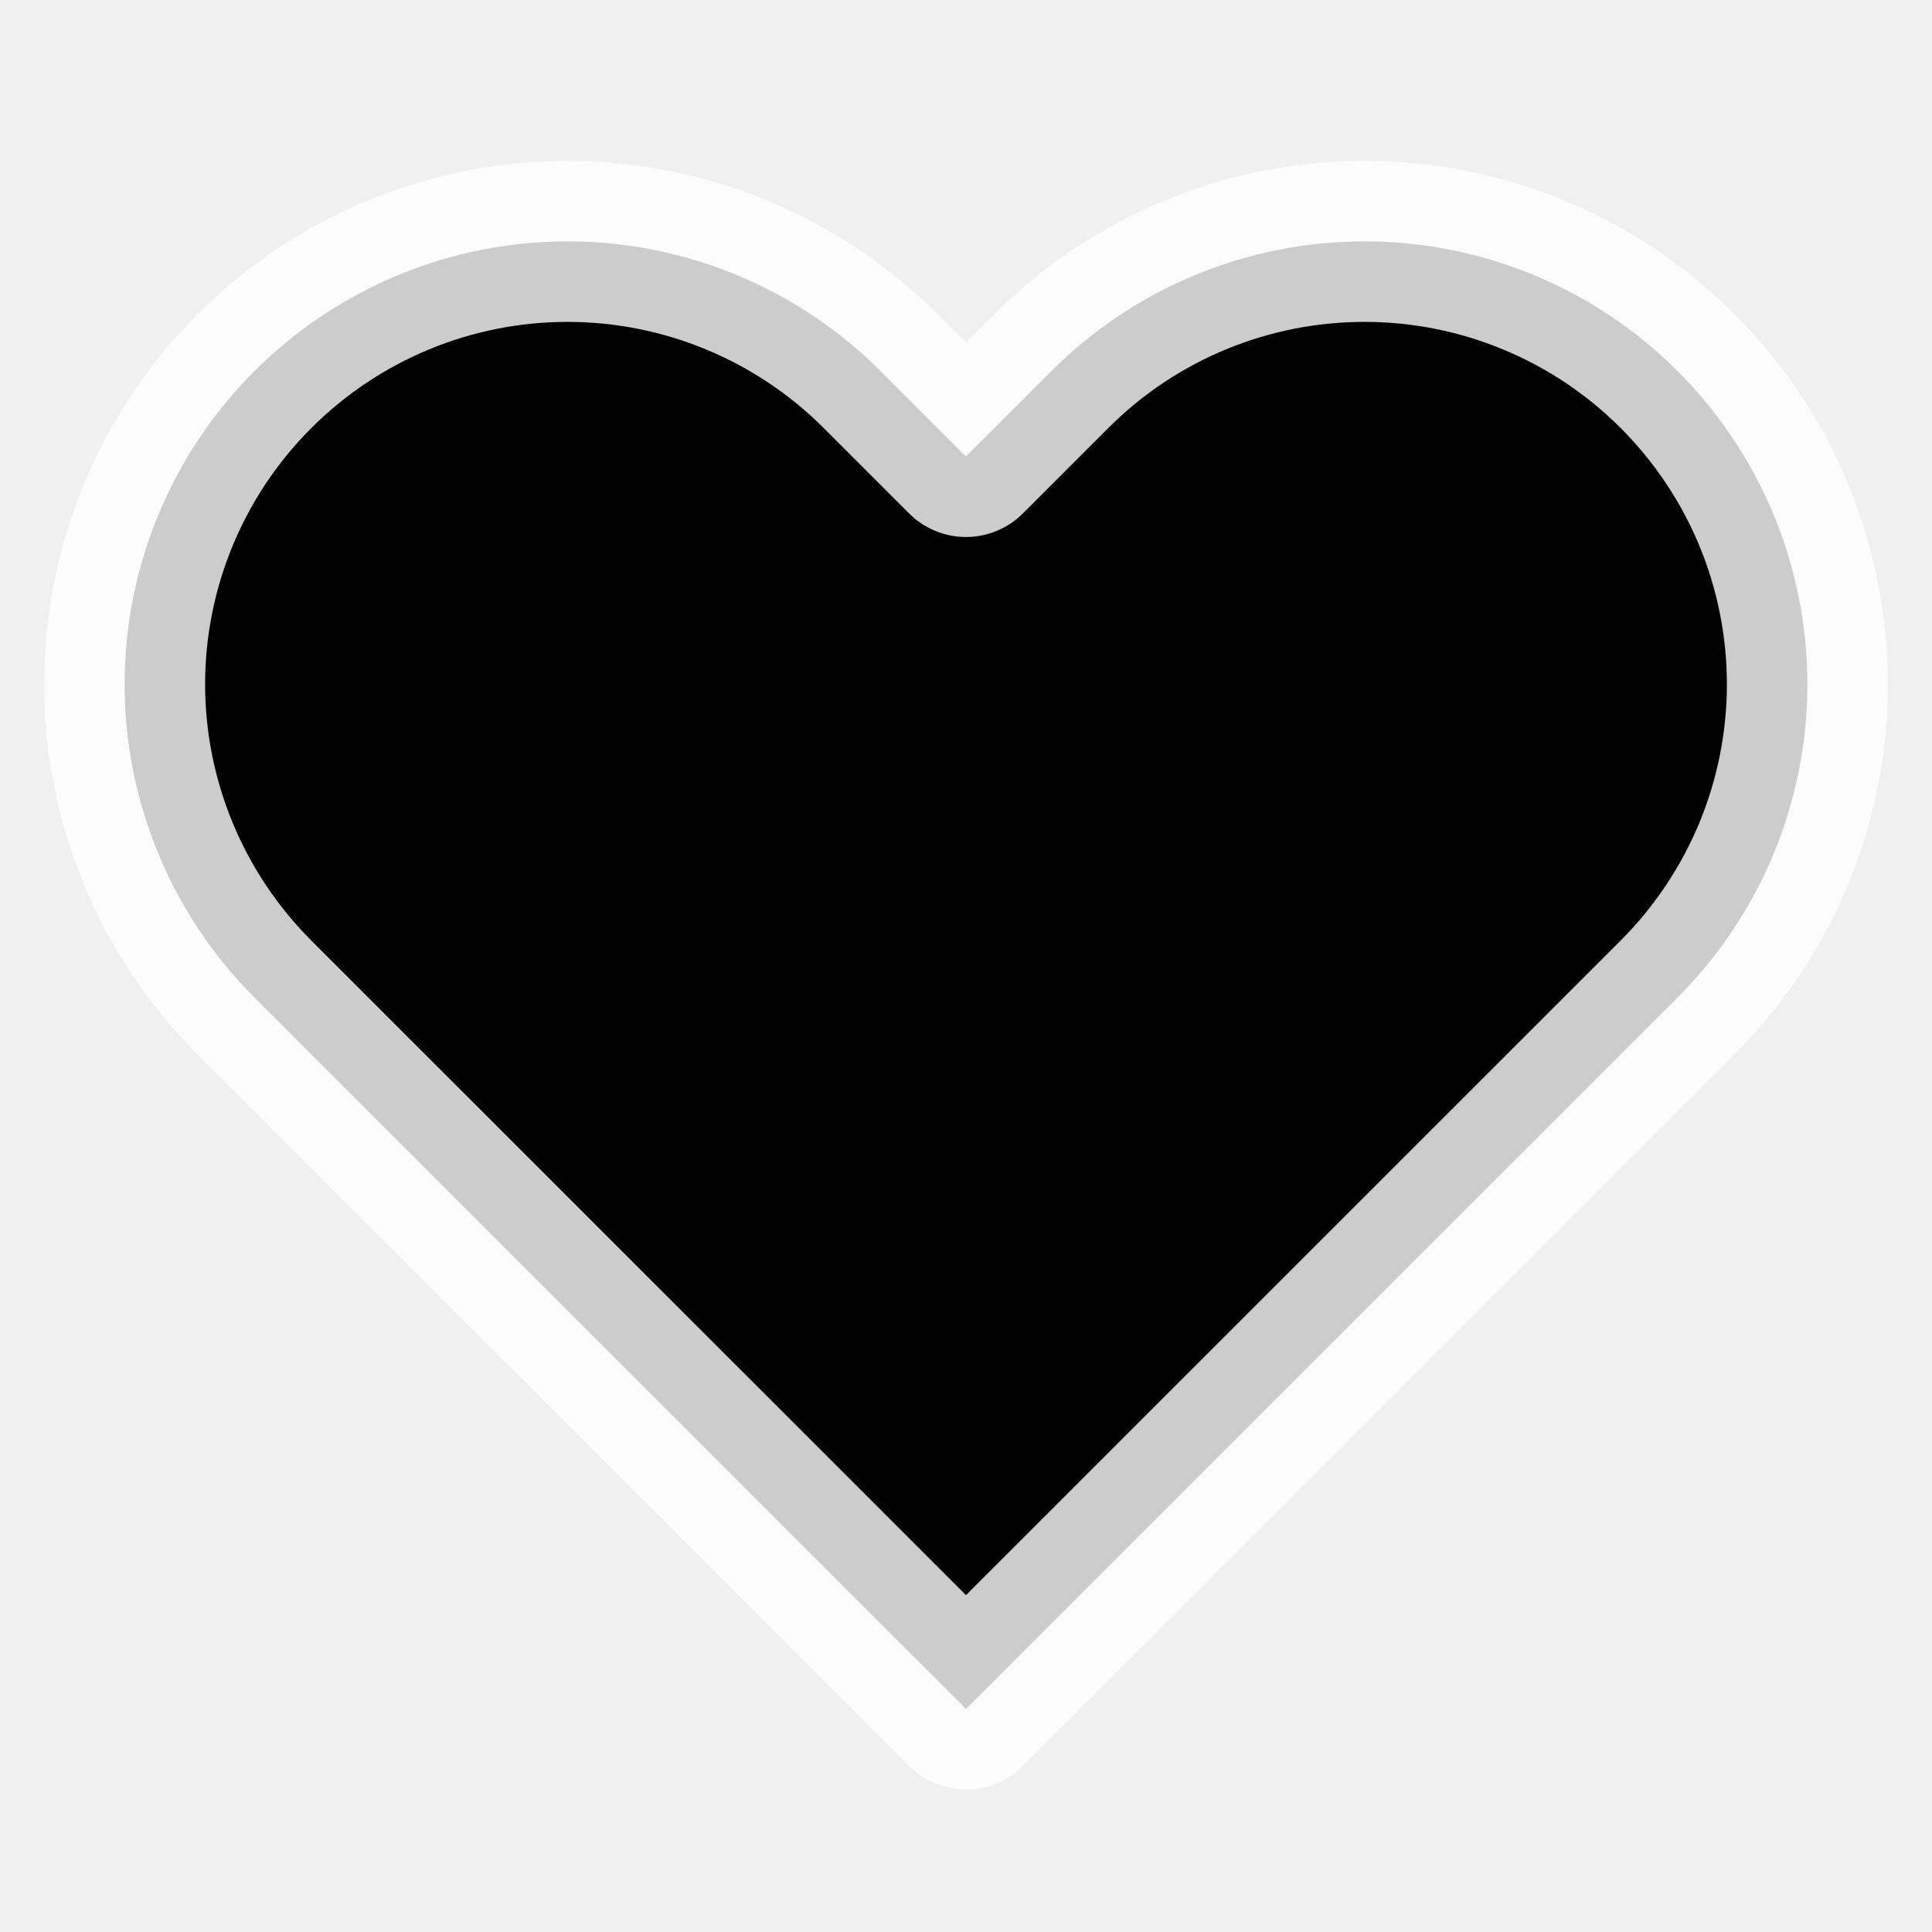
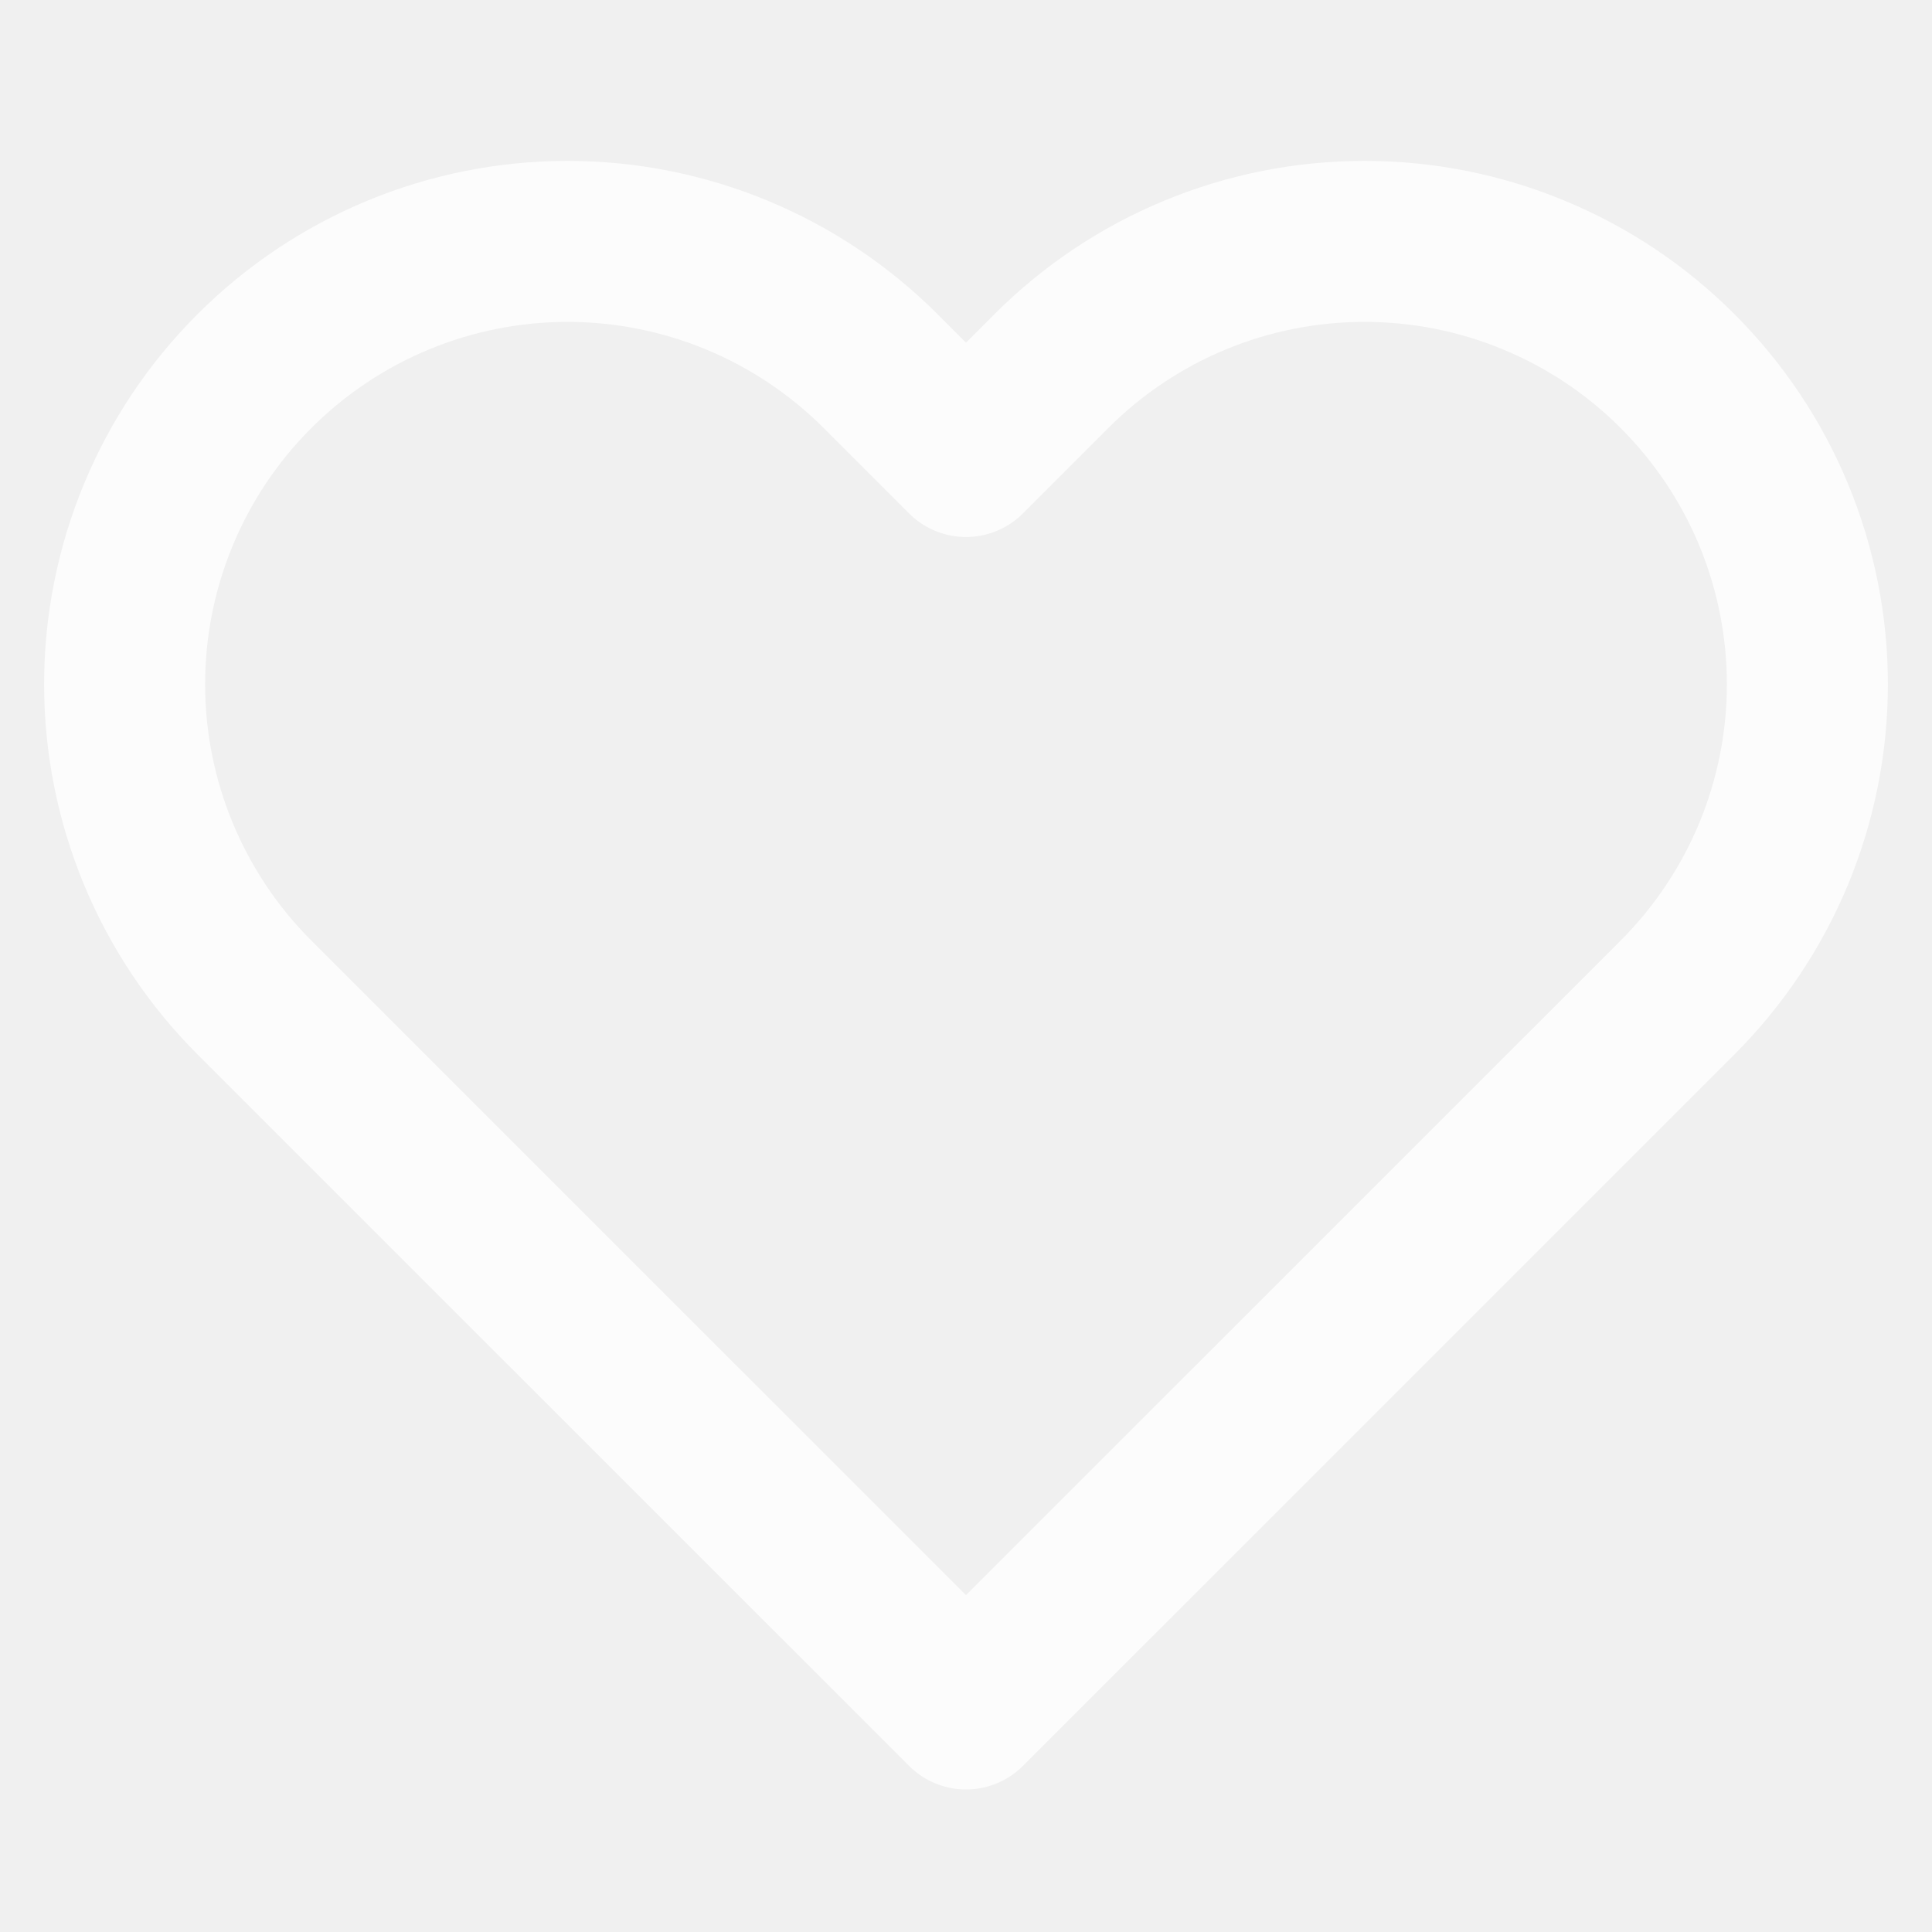
- <svg xmlns="http://www.w3.org/2000/svg" width="20" height="20" viewBox="0 0 18 18">
+ <svg xmlns="http://www.w3.org/2000/svg" width="18" height="18" viewBox="0 0 18 18" fill="none">
  <path d="M15.63 3.458C15.247 3.074 14.792 2.77 14.291 2.563C13.791 2.355 13.254 2.249 12.713 2.249C12.171 2.249 11.634 2.355 11.133 2.563C10.633 2.77 10.178 3.074 9.795 3.458L9 4.253L8.205 3.458C7.431 2.684 6.382 2.249 5.287 2.249C4.193 2.249 3.144 2.684 2.37 3.458C1.596 4.231 1.161 5.281 1.161 6.375C1.161 7.469 1.596 8.519 2.37 9.293L3.165 10.088L9 15.922L14.835 10.088L15.63 9.293C16.013 8.909 16.317 8.455 16.525 7.954C16.732 7.453 16.839 6.917 16.839 6.375C16.839 5.833 16.732 5.297 16.525 4.796C16.317 4.295 16.013 3.841 15.63 3.458Z" stroke="white" stroke-opacity="0.8" stroke-width="1.5" stroke-linecap="round" stroke-linejoin="round" />
</svg>
